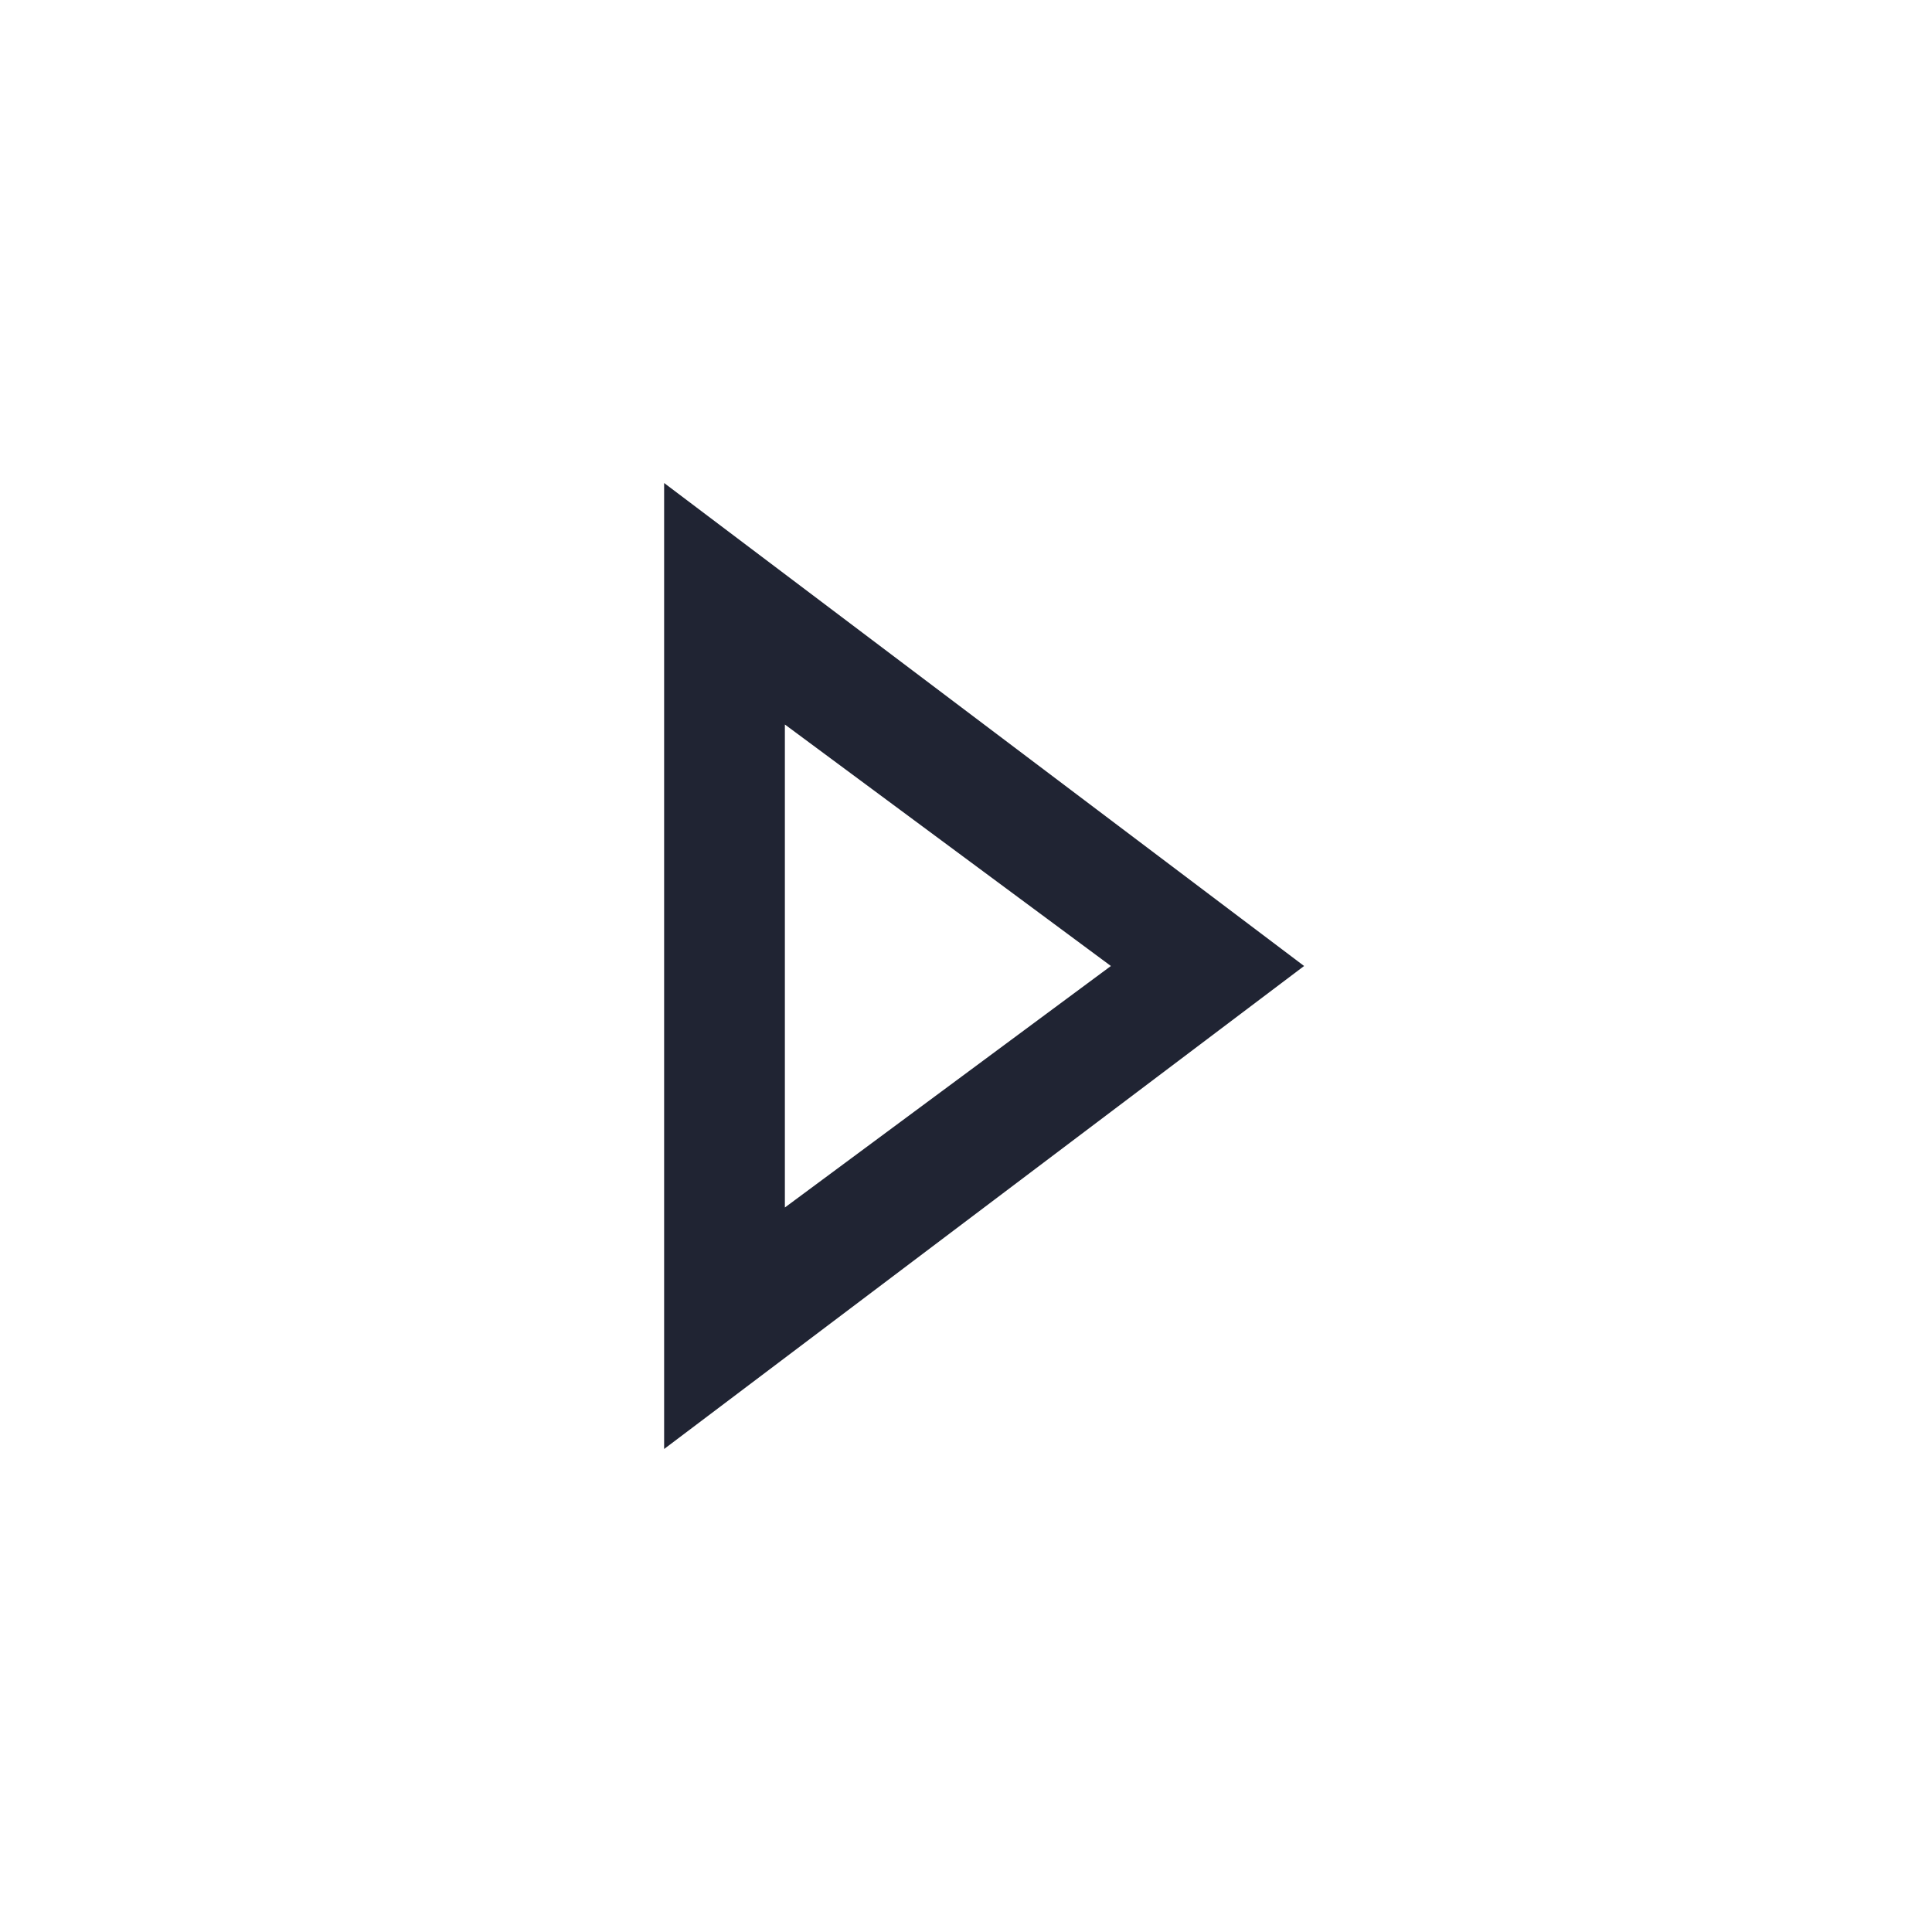
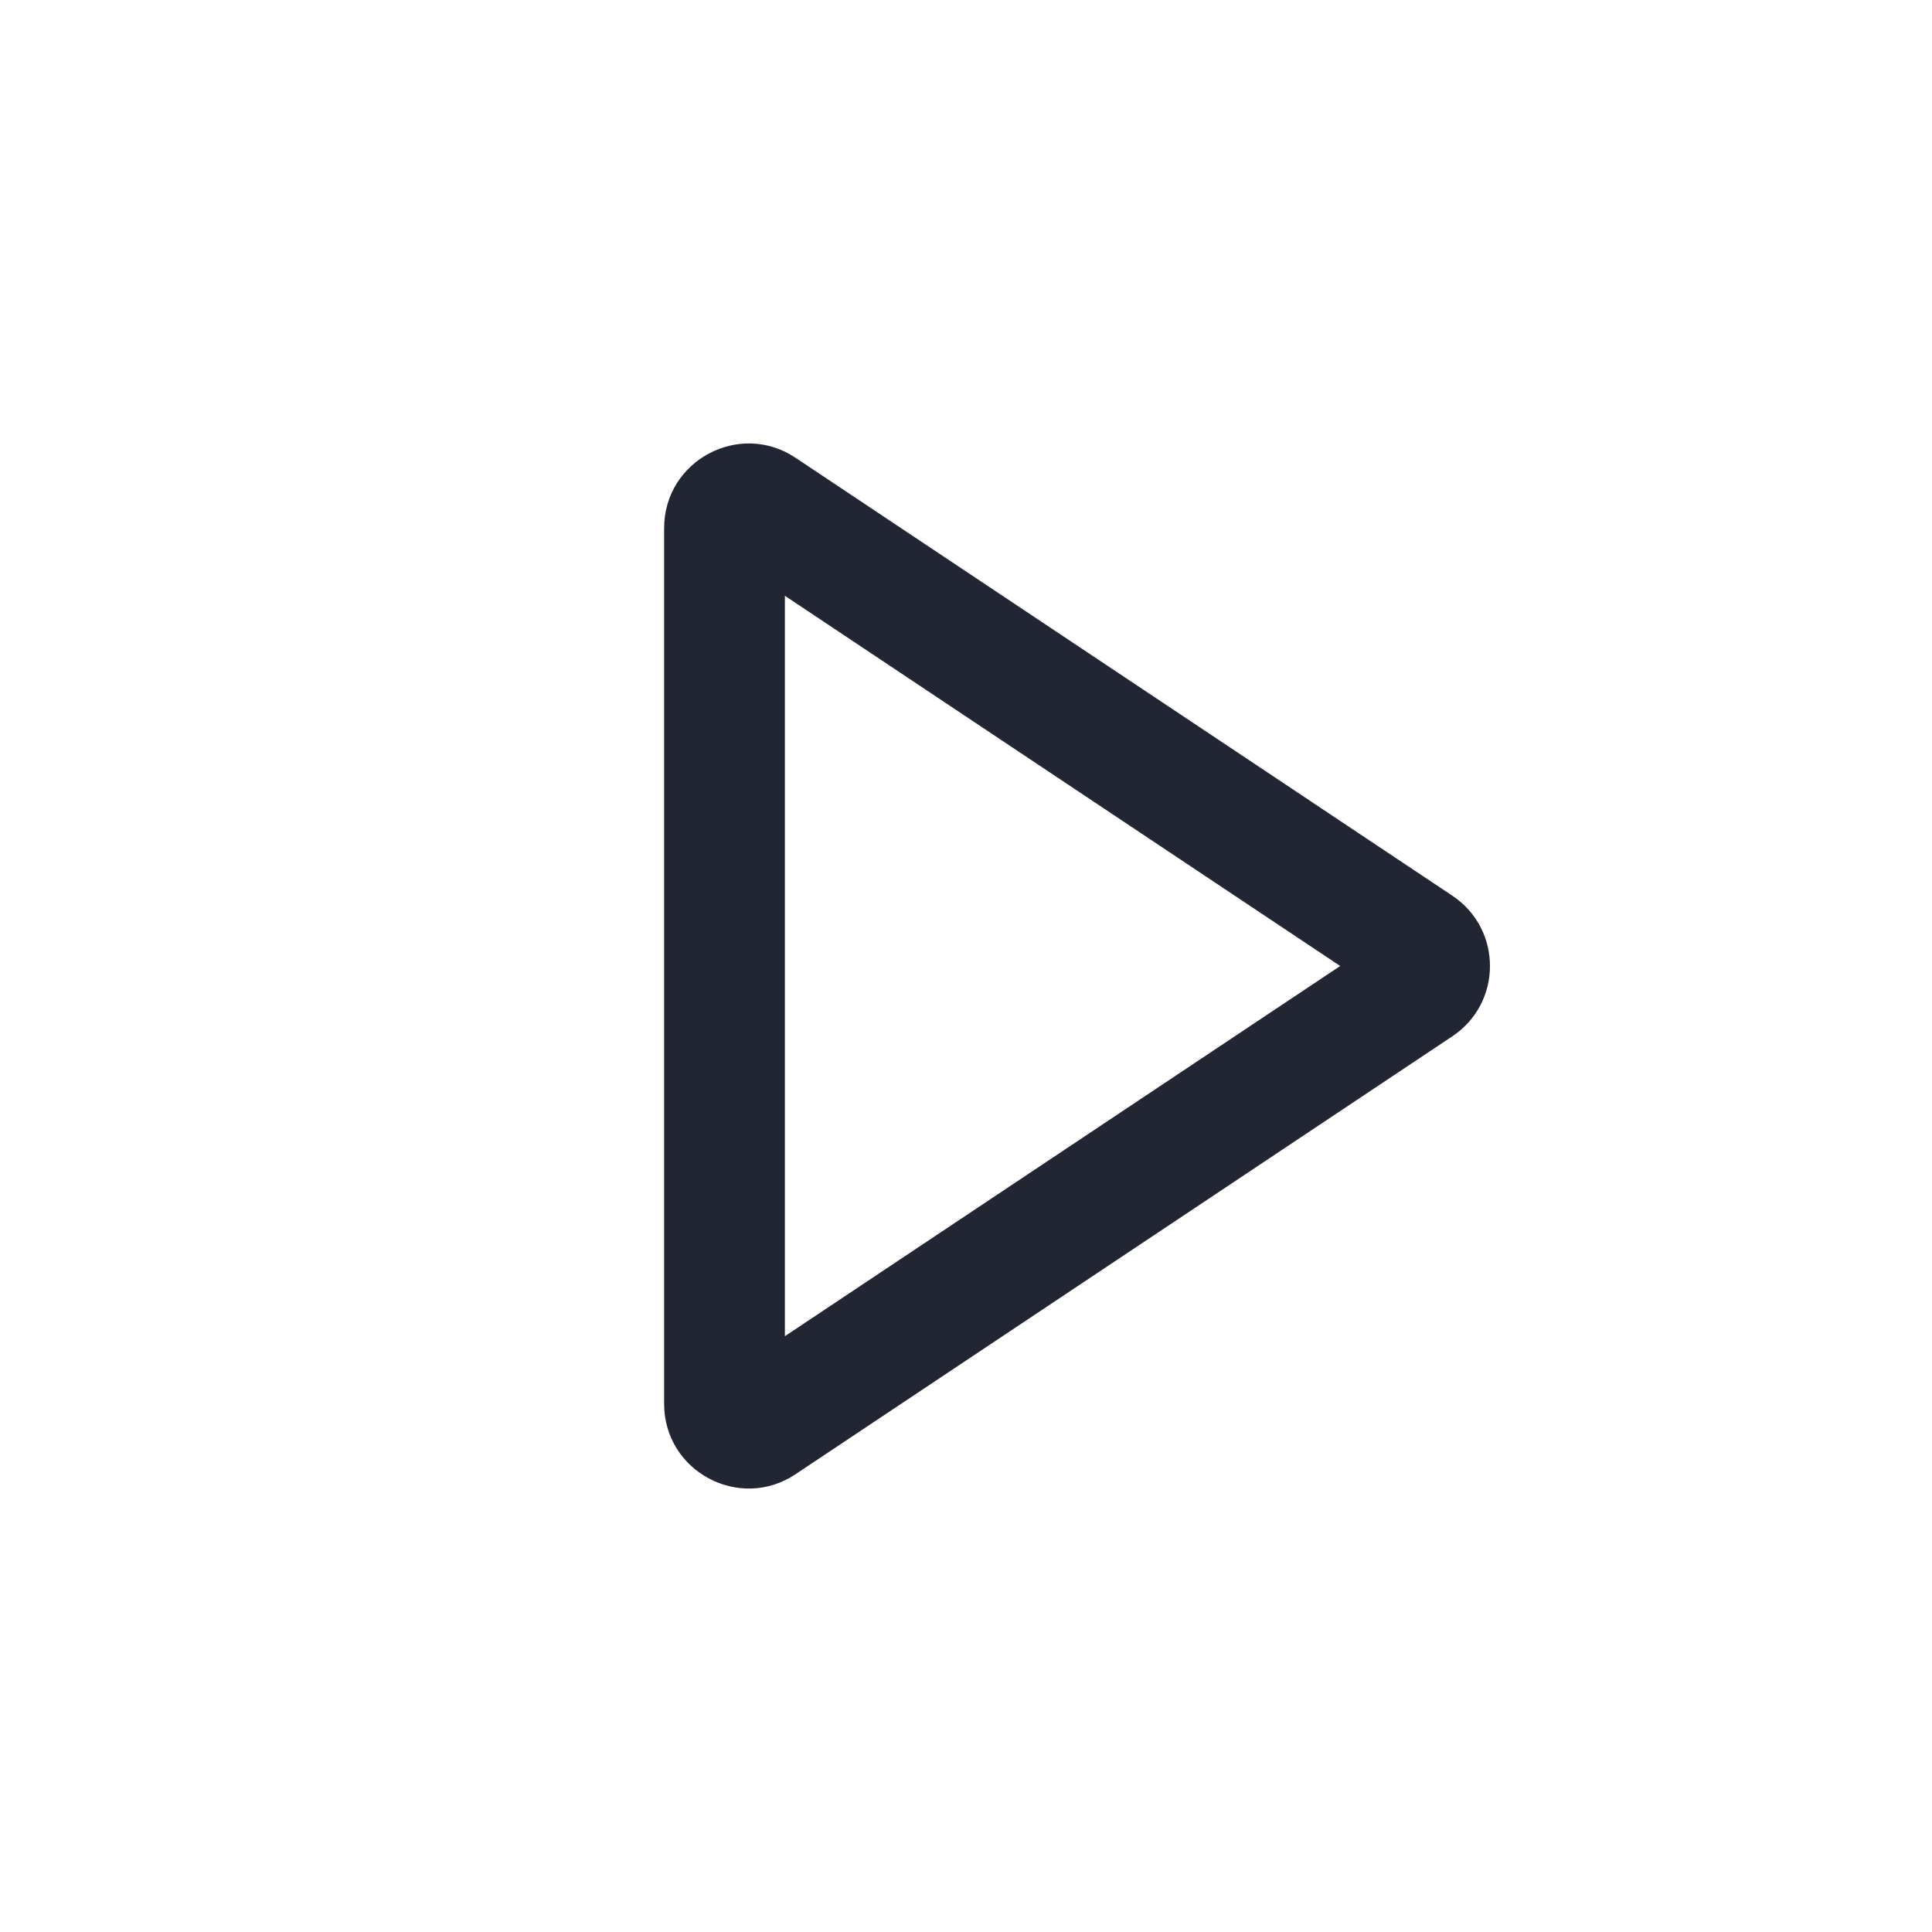
- <svg xmlns="http://www.w3.org/2000/svg" version="1.1" id="Layer_1" x="0px" y="0px" viewBox="0 0 16 16" style="enable-background:new 0 0 16 16;" xml:space="preserve">
-   <style type="text/css">
- 	.st0{fill:#202433;}
- </style>
-   <path class="st0" d="M5.5,4v8l5.3-4L5.5,4z M6.5,6l2.7,2l-2.7,2V6z" />
+ <svg xmlns="http://www.w3.org/2000/svg" width="16" height="16" viewBox="0 0 16 16" fill="none">
+   <path fill-rule="evenodd" clip-rule="evenodd" d="M6.5 11.066L11.099 8L6.5 4.934L6.5 11.066ZM6.588 12.209C6.123 12.519 5.5 12.185 5.5 11.626L5.5 4.374C5.5 3.815 6.123 3.481 6.588 3.791L12.028 7.418C12.443 7.695 12.443 8.305 12.028 8.582L6.588 12.209Z" fill="#222532" />
</svg>
